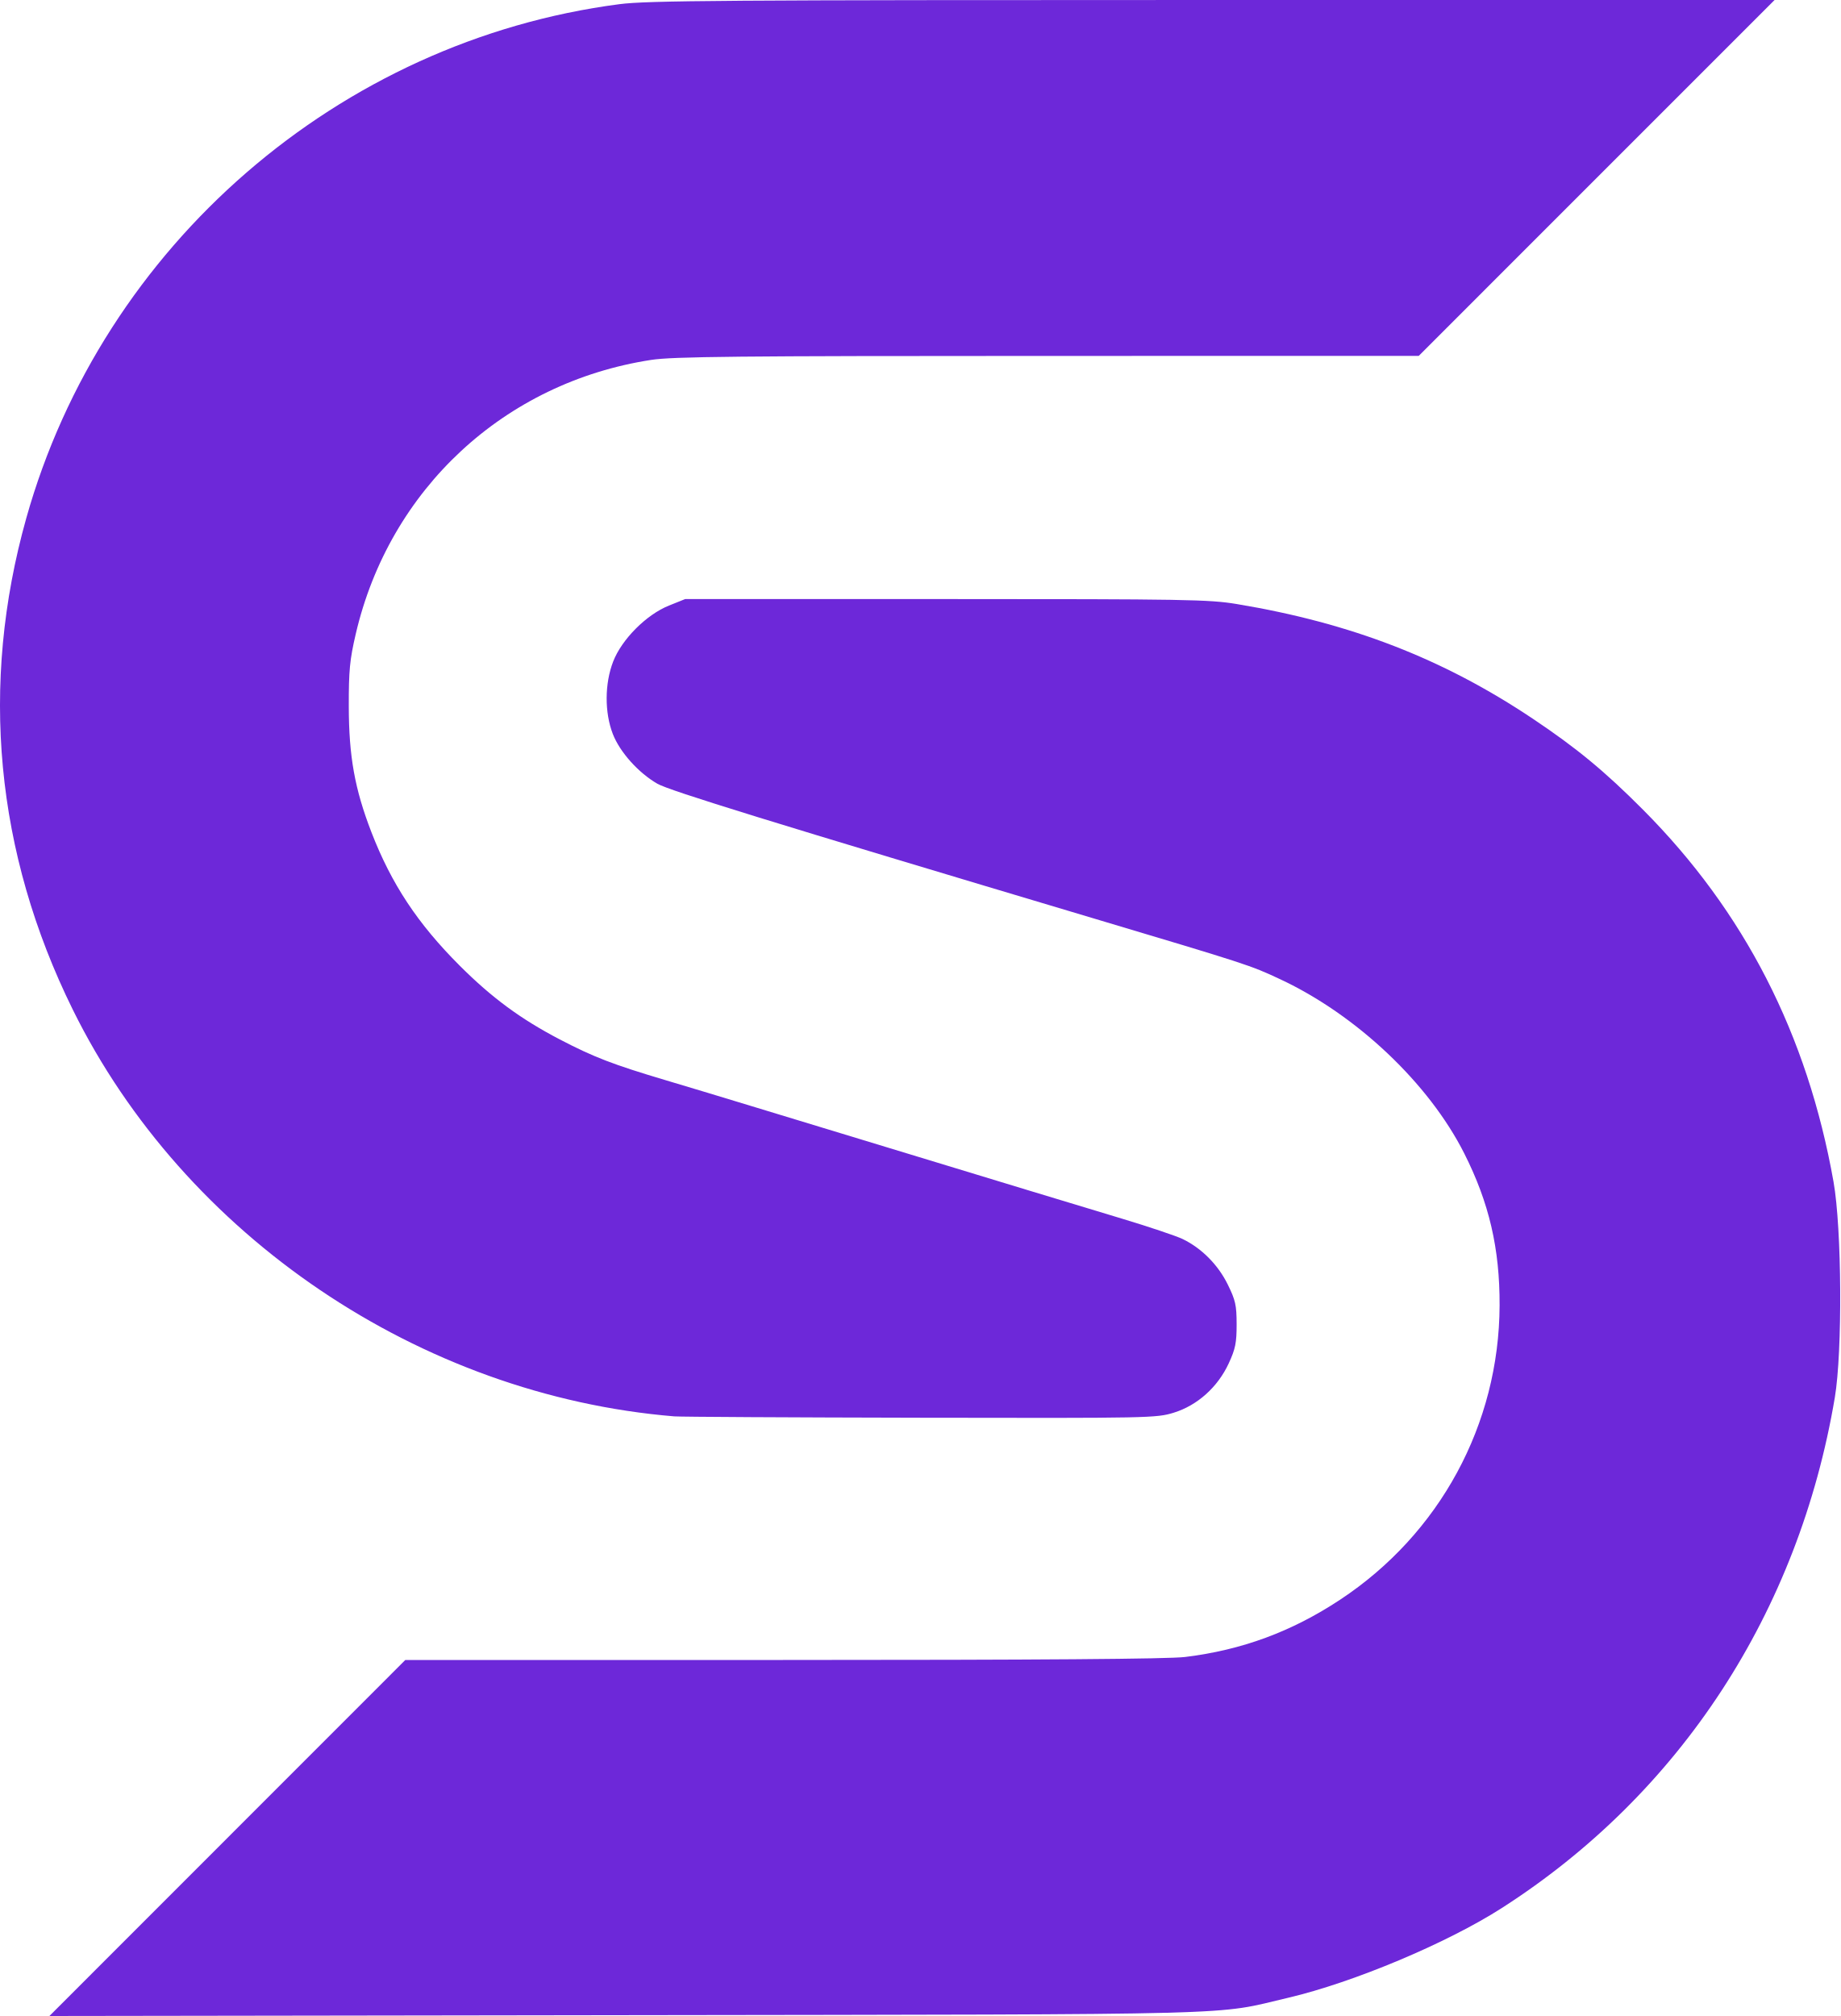
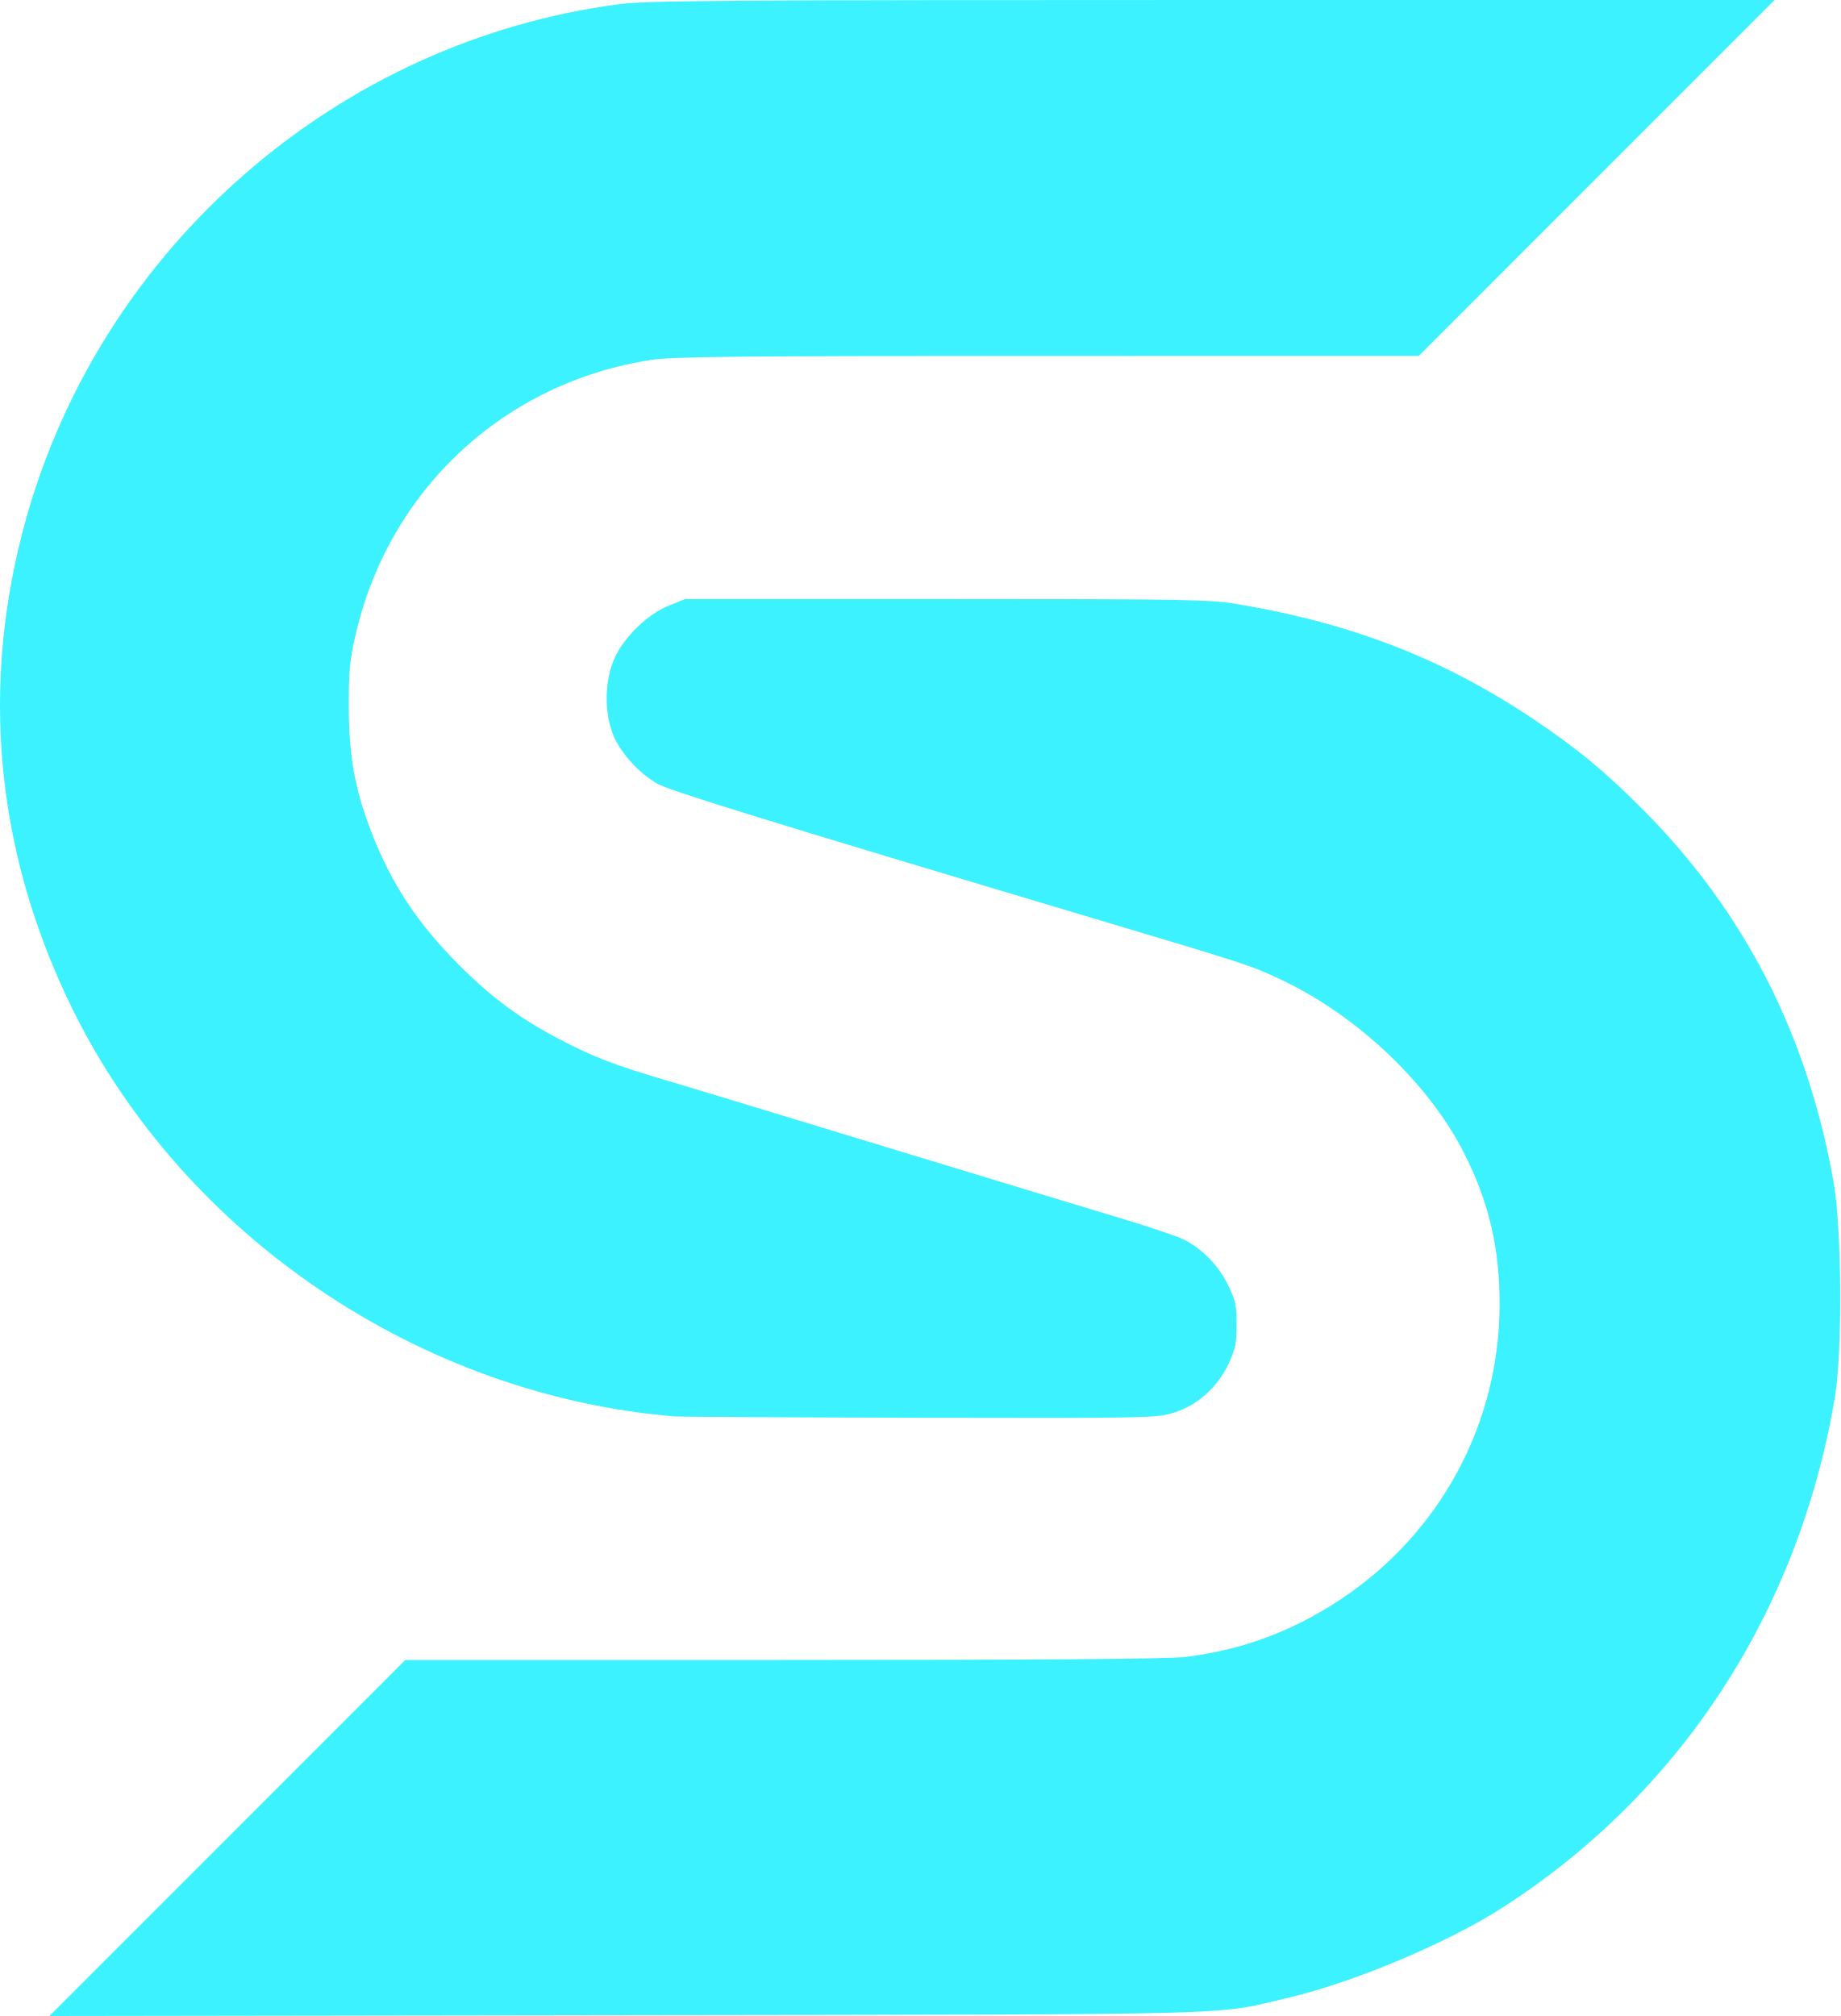
<svg xmlns="http://www.w3.org/2000/svg" version="1.1" id="s" width="677.341" height="742.041" viewBox="0 0 677.341 742.041">
  <g id="s-g" transform="translate(-295.3095,-226)">
-     <path style="fill:#6d28d9" d="M 378.997,902.52 444.494,837 583.497,836.997 c 94.837,-0.002 141.862,-0.352 148.003,-1.101 20.967,-2.559 39.258,-9.316 57.079,-21.086 36.697,-24.237 58.533,-64.527 58.699,-108.309 0.079,-20.942 -3.847,-37.814 -13.033,-56 -13.016,-25.769 -39.625,-50.935 -67.755,-64.081 -11.055,-5.166 -11.529,-5.32 -68.99,-22.483 -118.452,-35.381 -155.77,-46.901 -160.221,-49.461 -6.965,-4.006 -13.809,-11.64 -16.393,-18.287 -3.078,-7.915 -3.033,-18.571 0.114,-26.688 3.17,-8.178 12.206,-17.252 20.501,-20.588 l 6,-2.412 h 96 c 88.298,0 96.883,0.147 107,1.827 42.078,6.99 75.967,20.115 109,42.214 16.097,10.769 26.447,19.312 40.544,33.467 37.339,37.493 60.533,82.789 70.147,136.991 3.054,17.219 3.325,62.471 0.474,79.399 -13.308,79.044 -56.871,145.809 -122.623,187.934 -20.125,12.893 -54.578,27.364 -78.542,32.988 -27.848,6.536 -10.444,6.078 -244,6.415 l -212,0.305 z M 543.5,747.332 C 449.897,739.579 363.196,680.952 322.1,597.621 293.589,539.809 287.751,478.092 304.986,416.713 333.171,316.337 420.142,240.974 523.301,227.537 533.588,226.197 561.632,226 741.798,226 H 948.494 L 883,291.5 817.506,357 681.003,357.006 C 566.374,357.011 542.978,357.246 535,358.471 c -54.043,8.303 -96.346,47.553 -108.753,100.904 -2.204,9.479 -2.583,13.418 -2.558,26.625 0.034,18.41 2.192,30.417 8.311,46.259 7.381,19.108 17.043,33.717 32.545,49.206 11.78,11.77 22.377,19.584 36.714,27.071 12.542,6.55 19.661,9.292 39.242,15.115 8.25,2.453 22.2,6.662 31,9.353 14.674,4.487 61.861,18.84 102.5,31.178 9.075,2.755 24.585,7.449 34.466,10.43 9.881,2.981 19.854,6.335 22.162,7.452 6.968,3.373 13.012,9.461 16.572,16.693 2.872,5.833 3.275,7.638 3.284,14.697 0.008,6.782 -0.447,9.037 -2.892,14.339 -4.042,8.764 -11.537,15.494 -20.252,18.185 -6.38,1.971 -8.794,2.019 -93.195,1.855 C 586.49,747.739 545.7,747.515 543.5,747.332 Z" id="s-path" />
+     <path style="fill:#3cf2ff" d="M 378.997,902.52 444.494,837 583.497,836.997 c 94.837,-0.002 141.862,-0.352 148.003,-1.101 20.967,-2.559 39.258,-9.316 57.079,-21.086 36.697,-24.237 58.533,-64.527 58.699,-108.309 0.079,-20.942 -3.847,-37.814 -13.033,-56 -13.016,-25.769 -39.625,-50.935 -67.755,-64.081 -11.055,-5.166 -11.529,-5.32 -68.99,-22.483 -118.452,-35.381 -155.77,-46.901 -160.221,-49.461 -6.965,-4.006 -13.809,-11.64 -16.393,-18.287 -3.078,-7.915 -3.033,-18.571 0.114,-26.688 3.17,-8.178 12.206,-17.252 20.501,-20.588 l 6,-2.412 h 96 c 88.298,0 96.883,0.147 107,1.827 42.078,6.99 75.967,20.115 109,42.214 16.097,10.769 26.447,19.312 40.544,33.467 37.339,37.493 60.533,82.789 70.147,136.991 3.054,17.219 3.325,62.471 0.474,79.399 -13.308,79.044 -56.871,145.809 -122.623,187.934 -20.125,12.893 -54.578,27.364 -78.542,32.988 -27.848,6.536 -10.444,6.078 -244,6.415 l -212,0.305 z M 543.5,747.332 C 449.897,739.579 363.196,680.952 322.1,597.621 293.589,539.809 287.751,478.092 304.986,416.713 333.171,316.337 420.142,240.974 523.301,227.537 533.588,226.197 561.632,226 741.798,226 H 948.494 L 883,291.5 817.506,357 681.003,357.006 C 566.374,357.011 542.978,357.246 535,358.471 c -54.043,8.303 -96.346,47.553 -108.753,100.904 -2.204,9.479 -2.583,13.418 -2.558,26.625 0.034,18.41 2.192,30.417 8.311,46.259 7.381,19.108 17.043,33.717 32.545,49.206 11.78,11.77 22.377,19.584 36.714,27.071 12.542,6.55 19.661,9.292 39.242,15.115 8.25,2.453 22.2,6.662 31,9.353 14.674,4.487 61.861,18.84 102.5,31.178 9.075,2.755 24.585,7.449 34.466,10.43 9.881,2.981 19.854,6.335 22.162,7.452 6.968,3.373 13.012,9.461 16.572,16.693 2.872,5.833 3.275,7.638 3.284,14.697 0.008,6.782 -0.447,9.037 -2.892,14.339 -4.042,8.764 -11.537,15.494 -20.252,18.185 -6.38,1.971 -8.794,2.019 -93.195,1.855 C 586.49,747.739 545.7,747.515 543.5,747.332 Z" id="s-path" />
  </g>
</svg>
